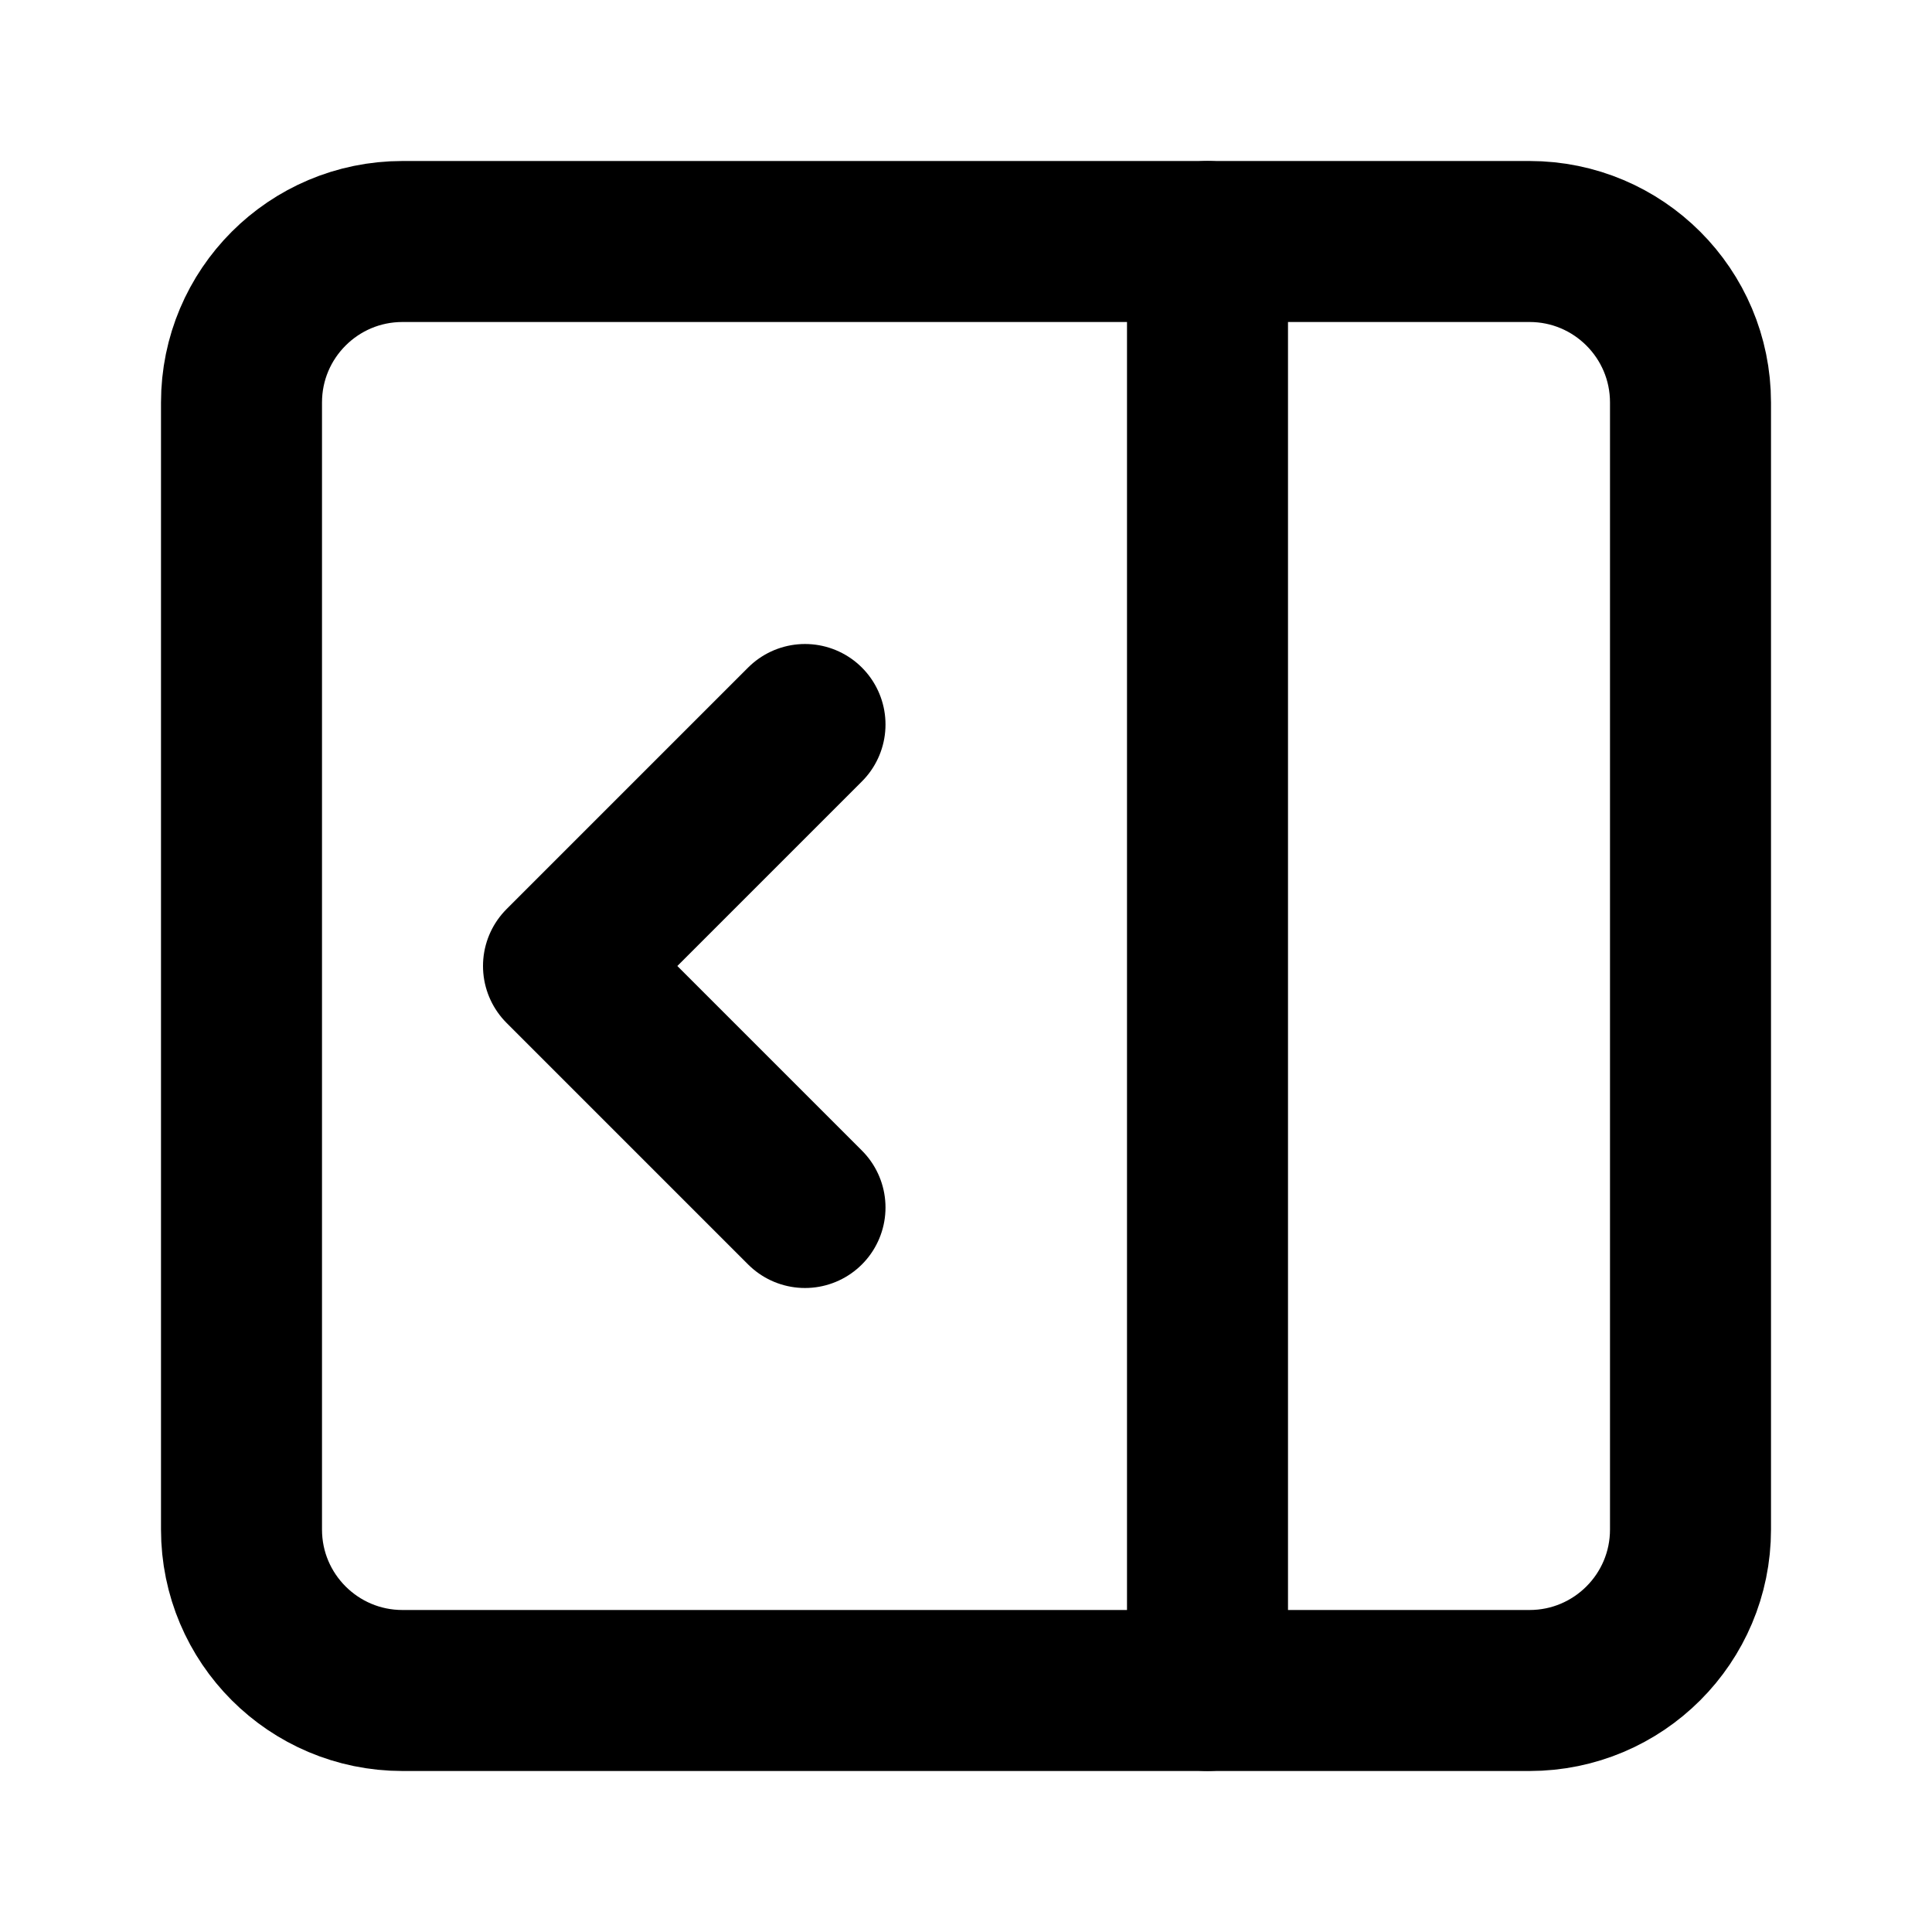
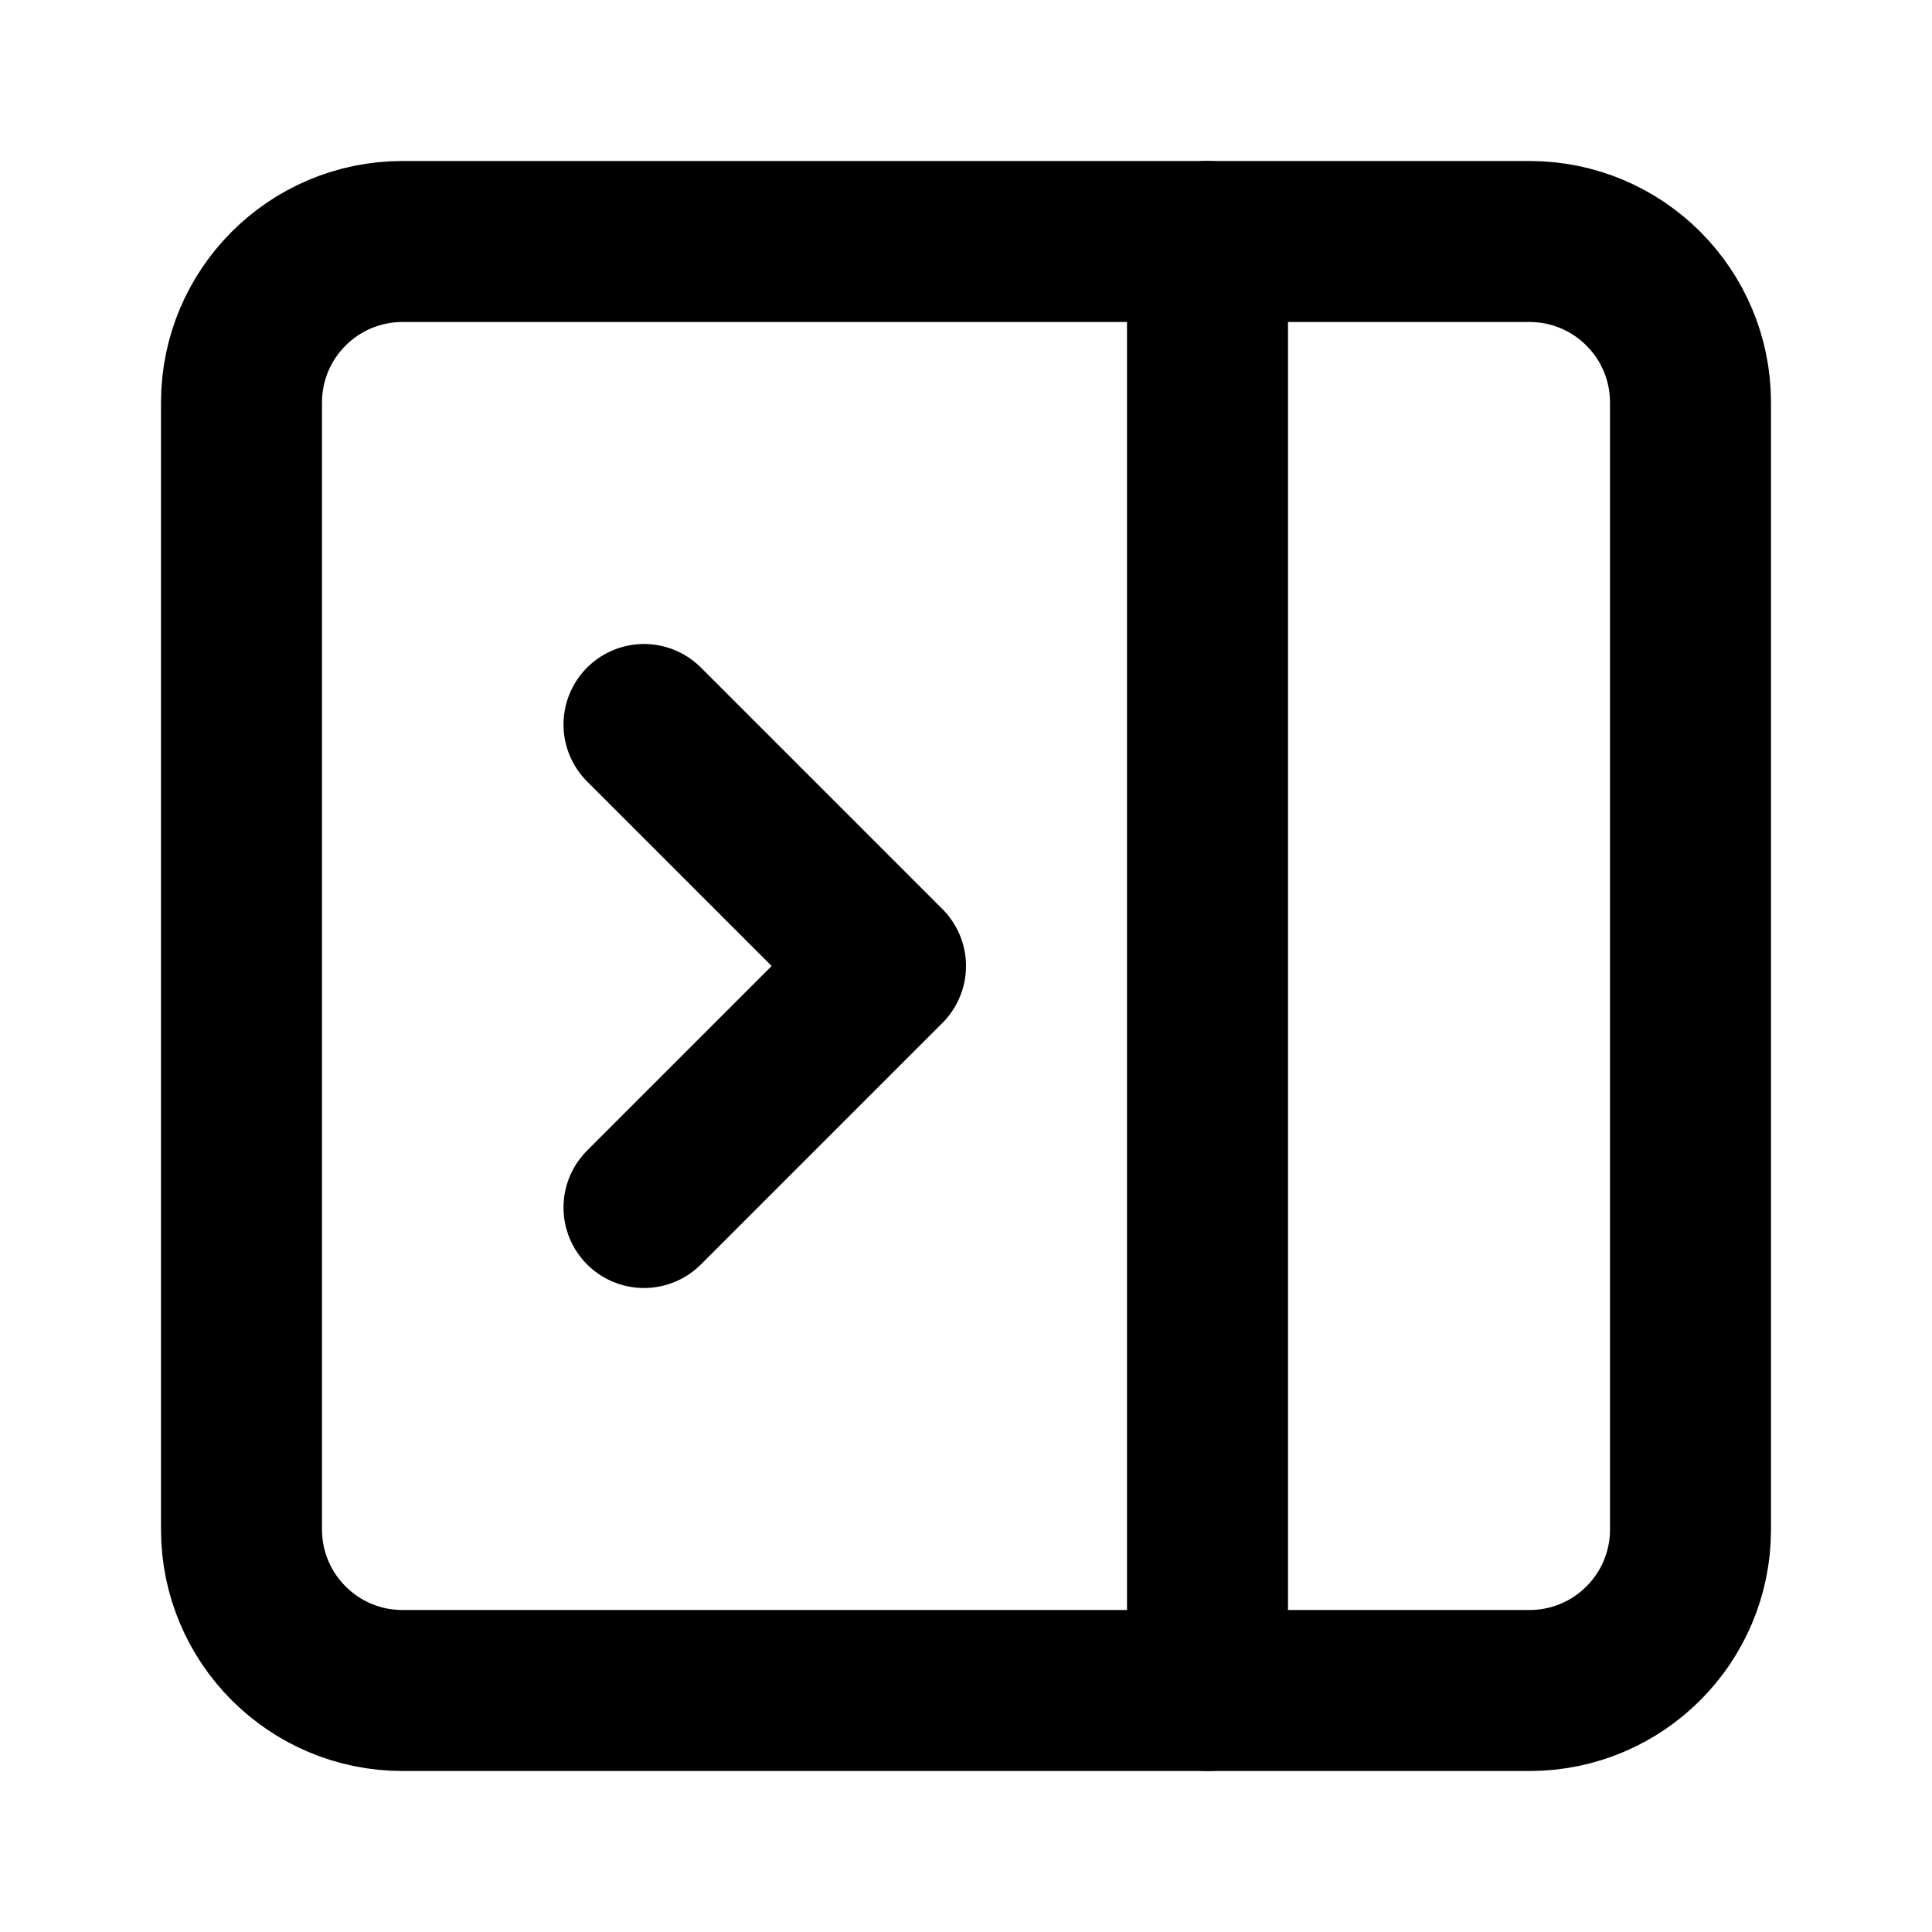
- <svg xmlns="http://www.w3.org/2000/svg" width="24" height="24" viewBox="0 0 24 24" fill="none" stroke="currentColor" stroke-width="2" stroke-linecap="round" stroke-linejoin="round" class="lucide lucide-panel-right-open-icon lucide-panel-right-open">
+ <svg xmlns="http://www.w3.org/2000/svg" width="24" height="24" viewBox="0 0 24 24" fill="none" stroke="currentColor" stroke-width="2" stroke-linecap="round" stroke-linejoin="round" class="lucide lucide-panel-right-close-icon lucide-panel-right-close">
  <rect width="18" height="18" x="3" y="3" rx="2" />
  <path d="M15 3v18" />
-   <path d="m10 15-3-3 3-3" />
+   <path d="m8 9 3 3-3 3" />
</svg>
